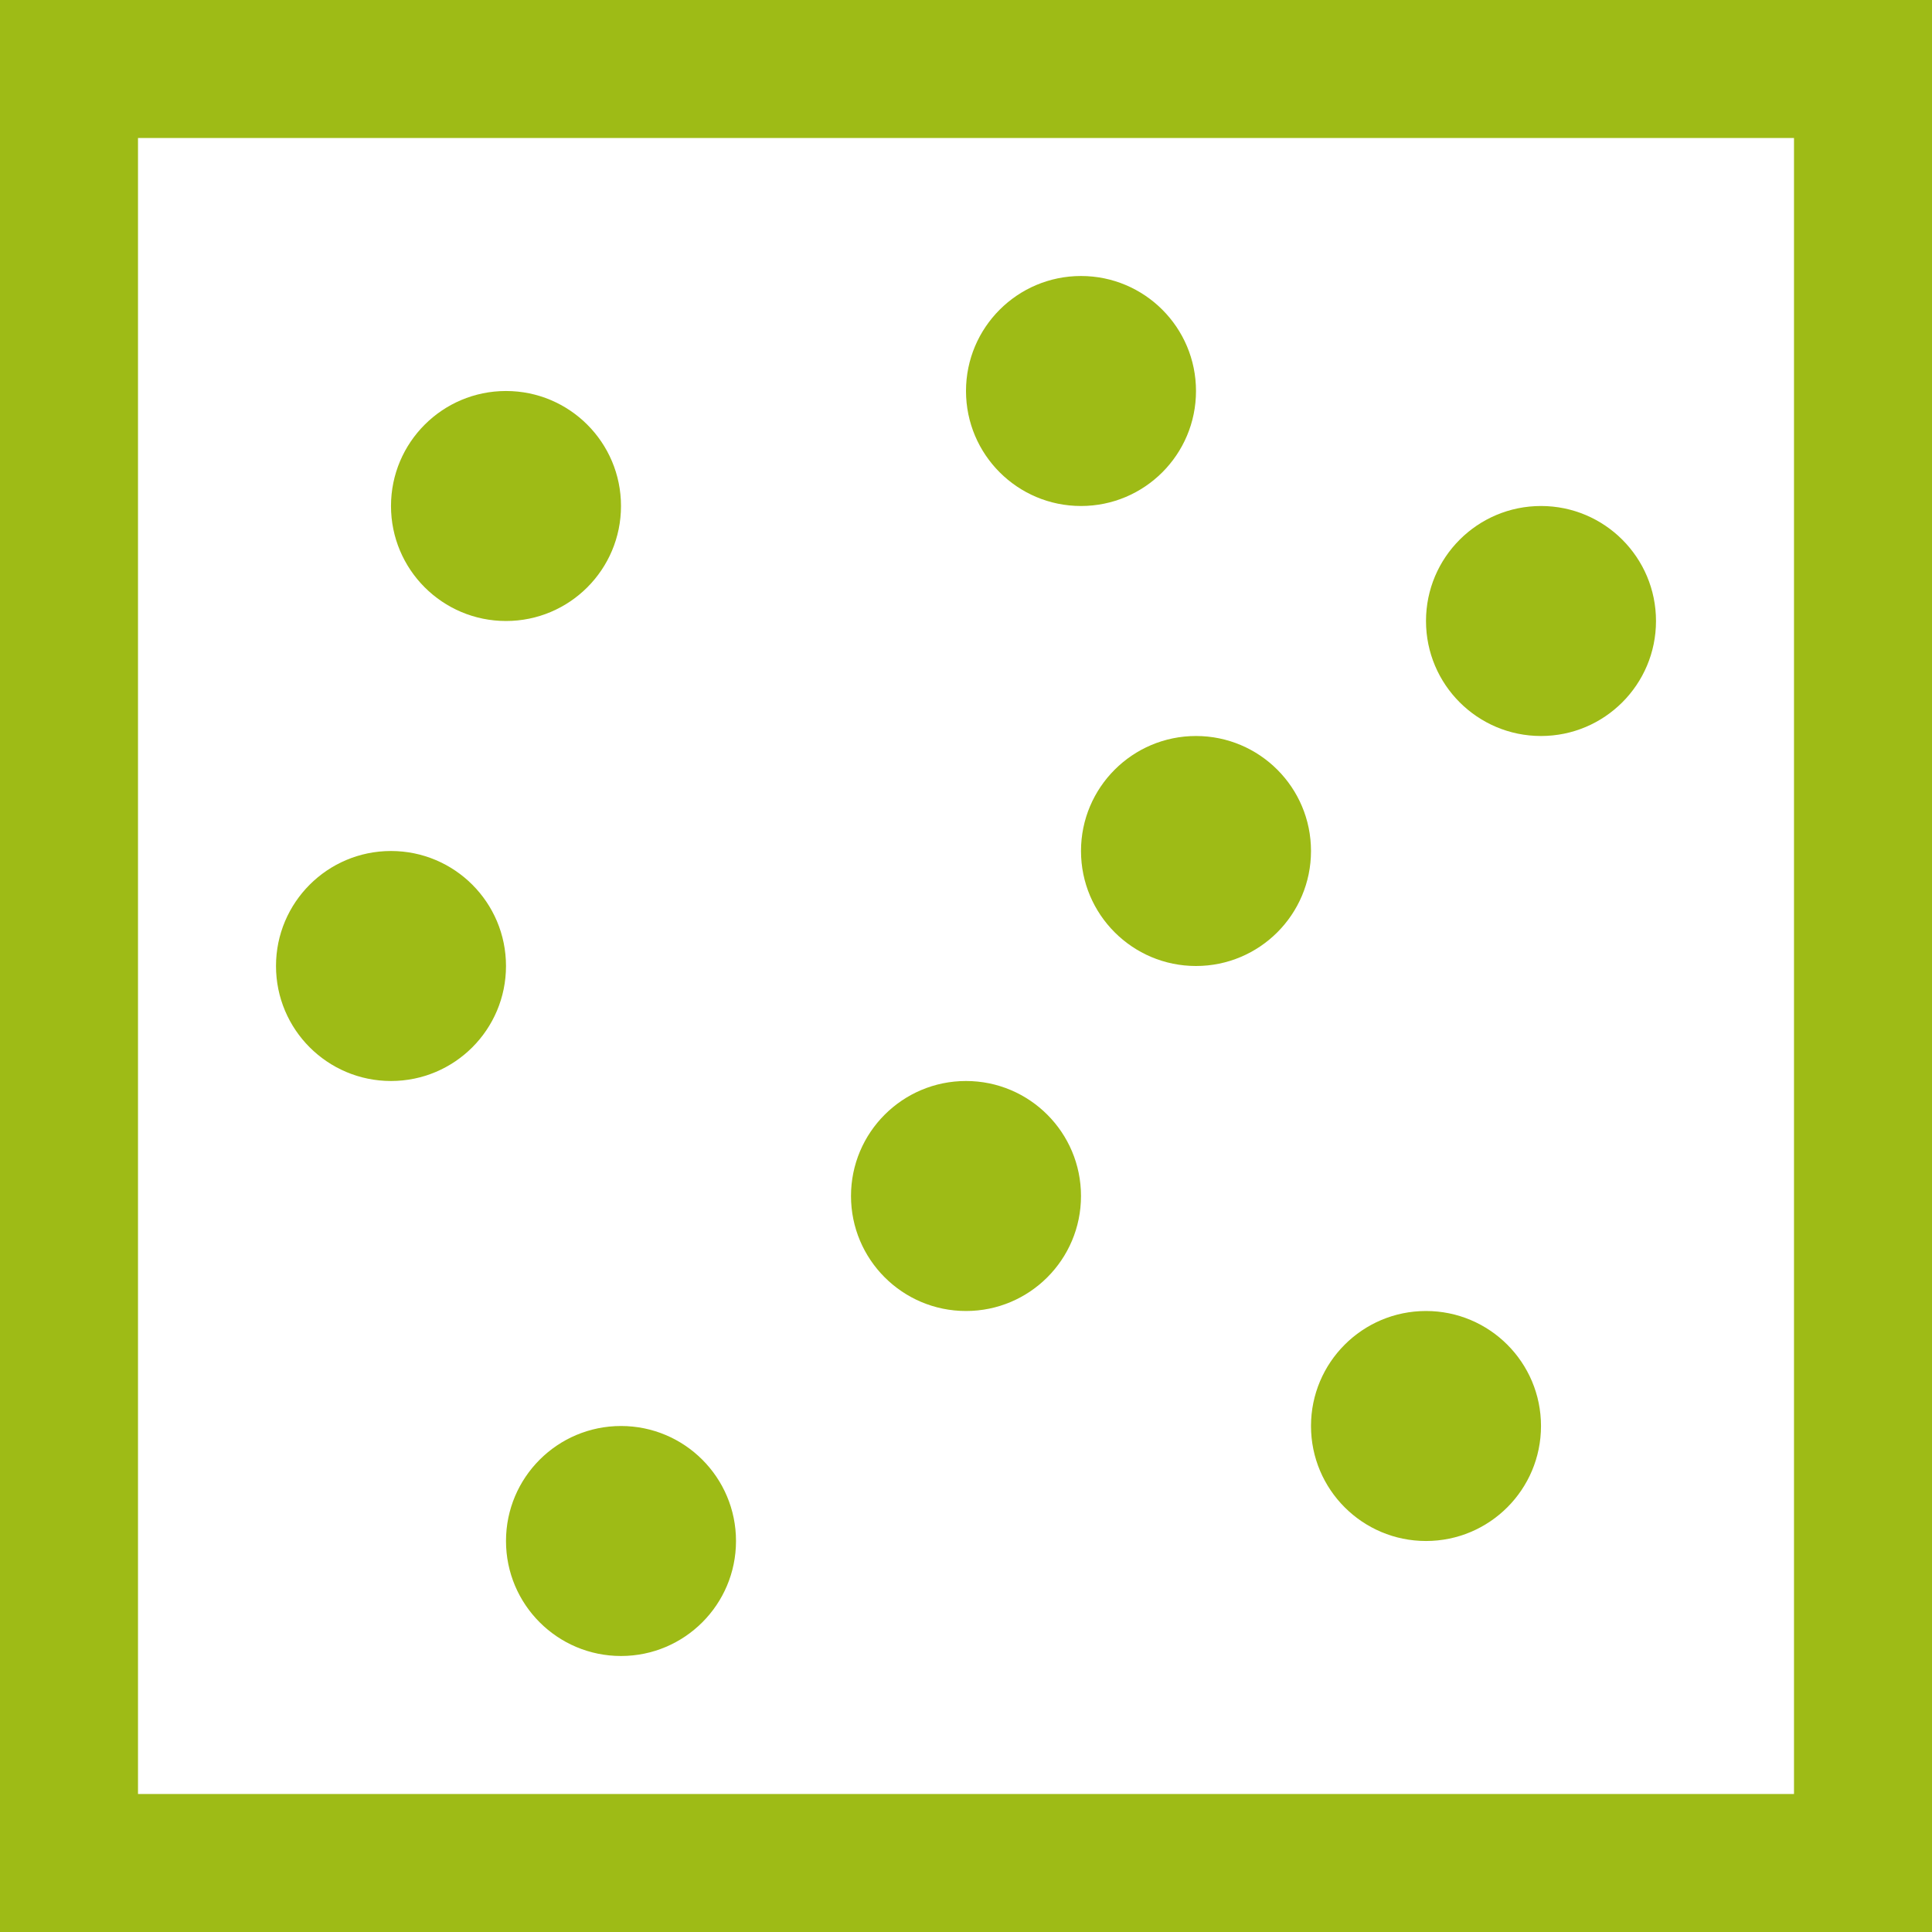
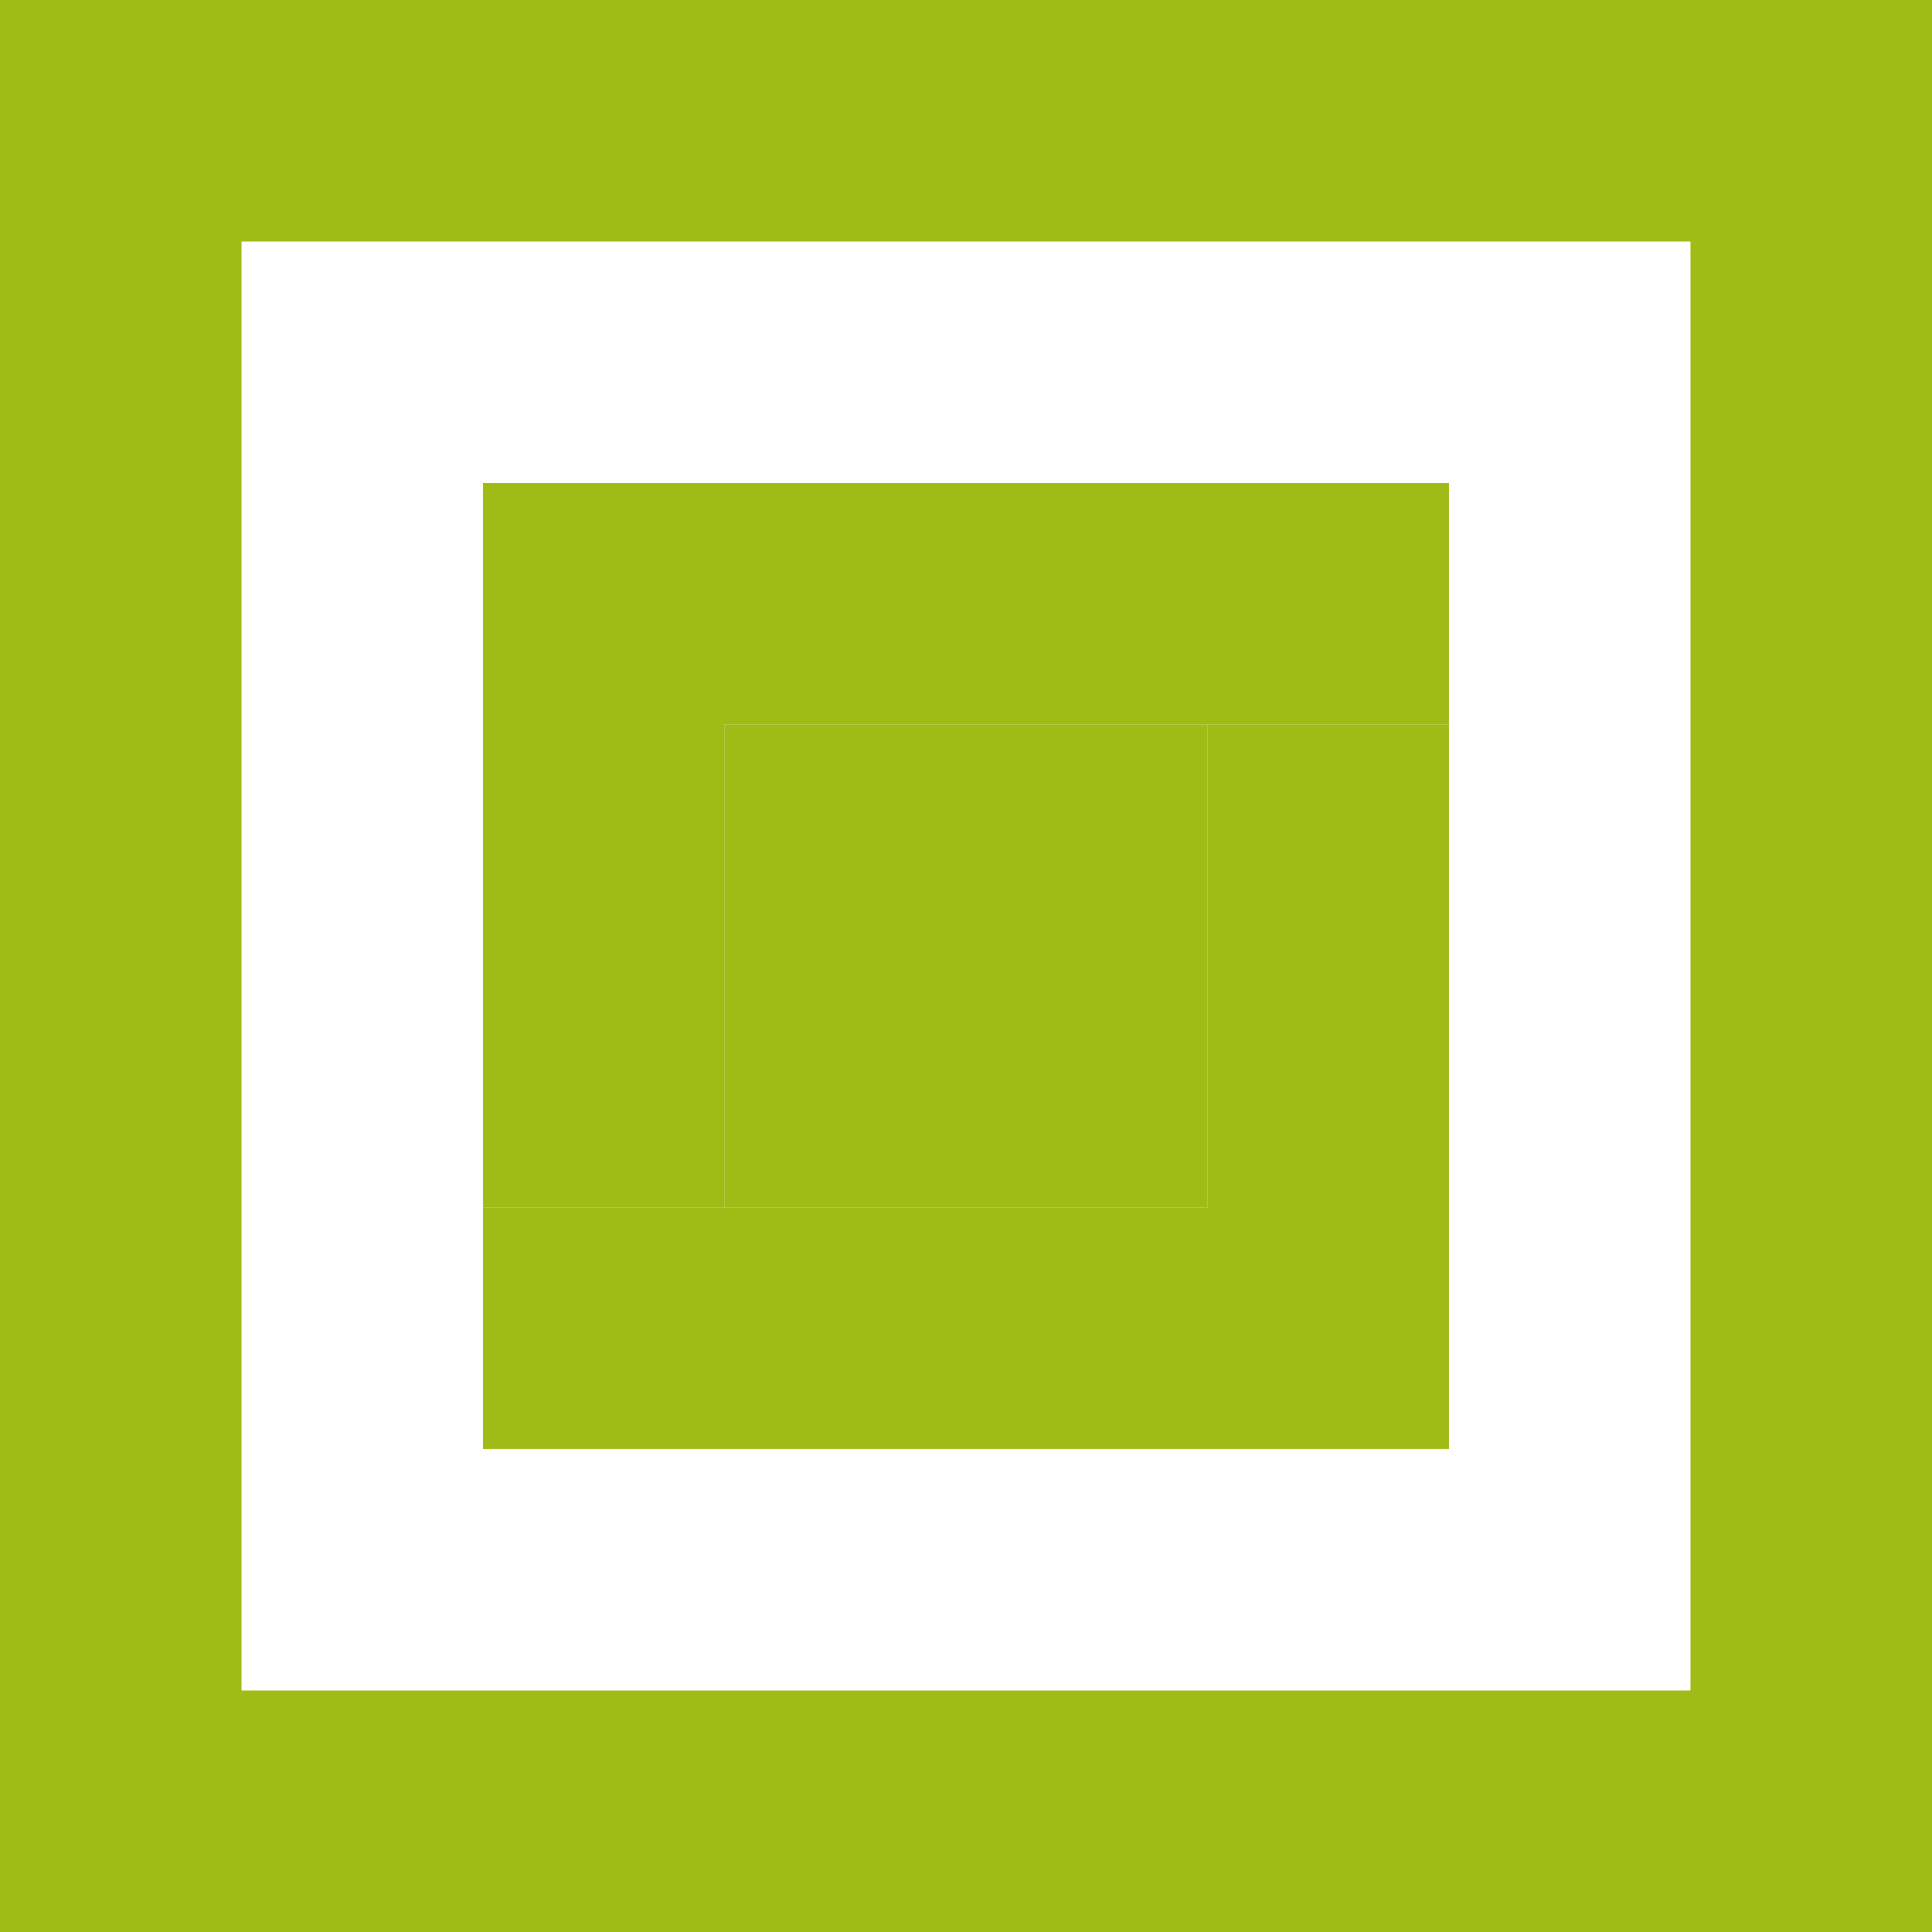
- <svg xmlns="http://www.w3.org/2000/svg" version="1.1" width="126" height="126" viewBox="0,0,126,126">
-   <g transform="translate(-177,-117)">
+ <svg xmlns="http://www.w3.org/2000/svg" version="1.1" width="144" height="144" viewBox="0,0,144,144">
+   <g transform="translate(-168,-108)">
    <g data-paper-data="{&quot;isPaintingLayer&quot;:true}" fill-rule="nonzero" stroke="none" stroke-width="1" stroke-linecap="butt" stroke-linejoin="miter" stroke-miterlimit="10" stroke-dasharray="" stroke-dashoffset="0" style="mix-blend-mode: normal">
-       <path d="M202.5,150c0,-4.142 3.358,-7.5 7.5,-7.5c4.142,0 7.5,3.358 7.5,7.5c0,4.142 -3.358,7.5 -7.5,7.5c-4.142,0 -7.5,-3.358 -7.5,-7.5z" fill="#9ebb16" />
-       <path d="M195,180c0,-4.142 3.358,-7.5 7.5,-7.5c4.142,0 7.5,3.358 7.5,7.5c0,4.142 -3.358,7.5 -7.5,7.5c-4.142,0 -7.5,-3.358 -7.5,-7.5z" fill="#9ebb16" />
-       <path d="M210,217.5c0,-4.142 3.358,-7.5 7.5,-7.5c4.142,0 7.5,3.358 7.5,7.5c0,4.142 -3.358,7.5 -7.5,7.5c-4.142,0 -7.5,-3.358 -7.5,-7.5z" fill="#9ebb16" />
-       <path d="M232.5,195c0,-4.142 3.358,-7.5 7.5,-7.5c4.142,0 7.5,3.358 7.5,7.5c0,4.142 -3.358,7.5 -7.5,7.5c-4.142,0 -7.5,-3.358 -7.5,-7.5z" fill="#9ebb16" />
-       <path d="M262.5,210c0,-4.142 3.358,-7.5 7.5,-7.5c4.142,0 7.5,3.358 7.5,7.5c0,4.142 -3.358,7.5 -7.5,7.5c-4.142,0 -7.5,-3.358 -7.5,-7.5z" fill="#9ebb16" />
-       <path d="M270,157.5c0,-4.142 3.358,-7.5 7.5,-7.5c4.142,0 7.5,3.358 7.5,7.5c0,4.142 -3.358,7.5 -7.5,7.5c-4.142,0 -7.5,-3.358 -7.5,-7.5z" fill="#9ebb16" />
-       <path d="M247.5,172.5c0,-4.142 3.358,-7.5 7.5,-7.5c4.142,0 7.5,3.358 7.5,7.5c0,4.142 -3.358,7.5 -7.5,7.5c-4.142,0 -7.5,-3.358 -7.5,-7.5z" fill="#9ebb16" />
-       <path d="M240,142.5c0,-4.142 3.358,-7.5 7.5,-7.5c4.142,0 7.5,3.358 7.5,7.5c0,4.142 -3.358,7.5 -7.5,7.5c-4.142,0 -7.5,-3.358 -7.5,-7.5z" fill="#9ebb16" />
-       <path d="M303,117v126h-126v-126zM294,126h-108v108h108z" fill="#9ebb16" />
+       <path d="M312,108v144h-144v-144h126zM294,126h-108v108h108z" fill="#9ebb16" />
+       <path d="M222,198v-36h36v36z" fill="#9ebb16" />
+       <path d="M204,216v-18h54v-36h18v36v18z" fill="#9ebb16" />
+       <path d="M276,144v18h-54v36h-18v-36v-18z" fill="#9ebb16" />
    </g>
  </g>
</svg>
